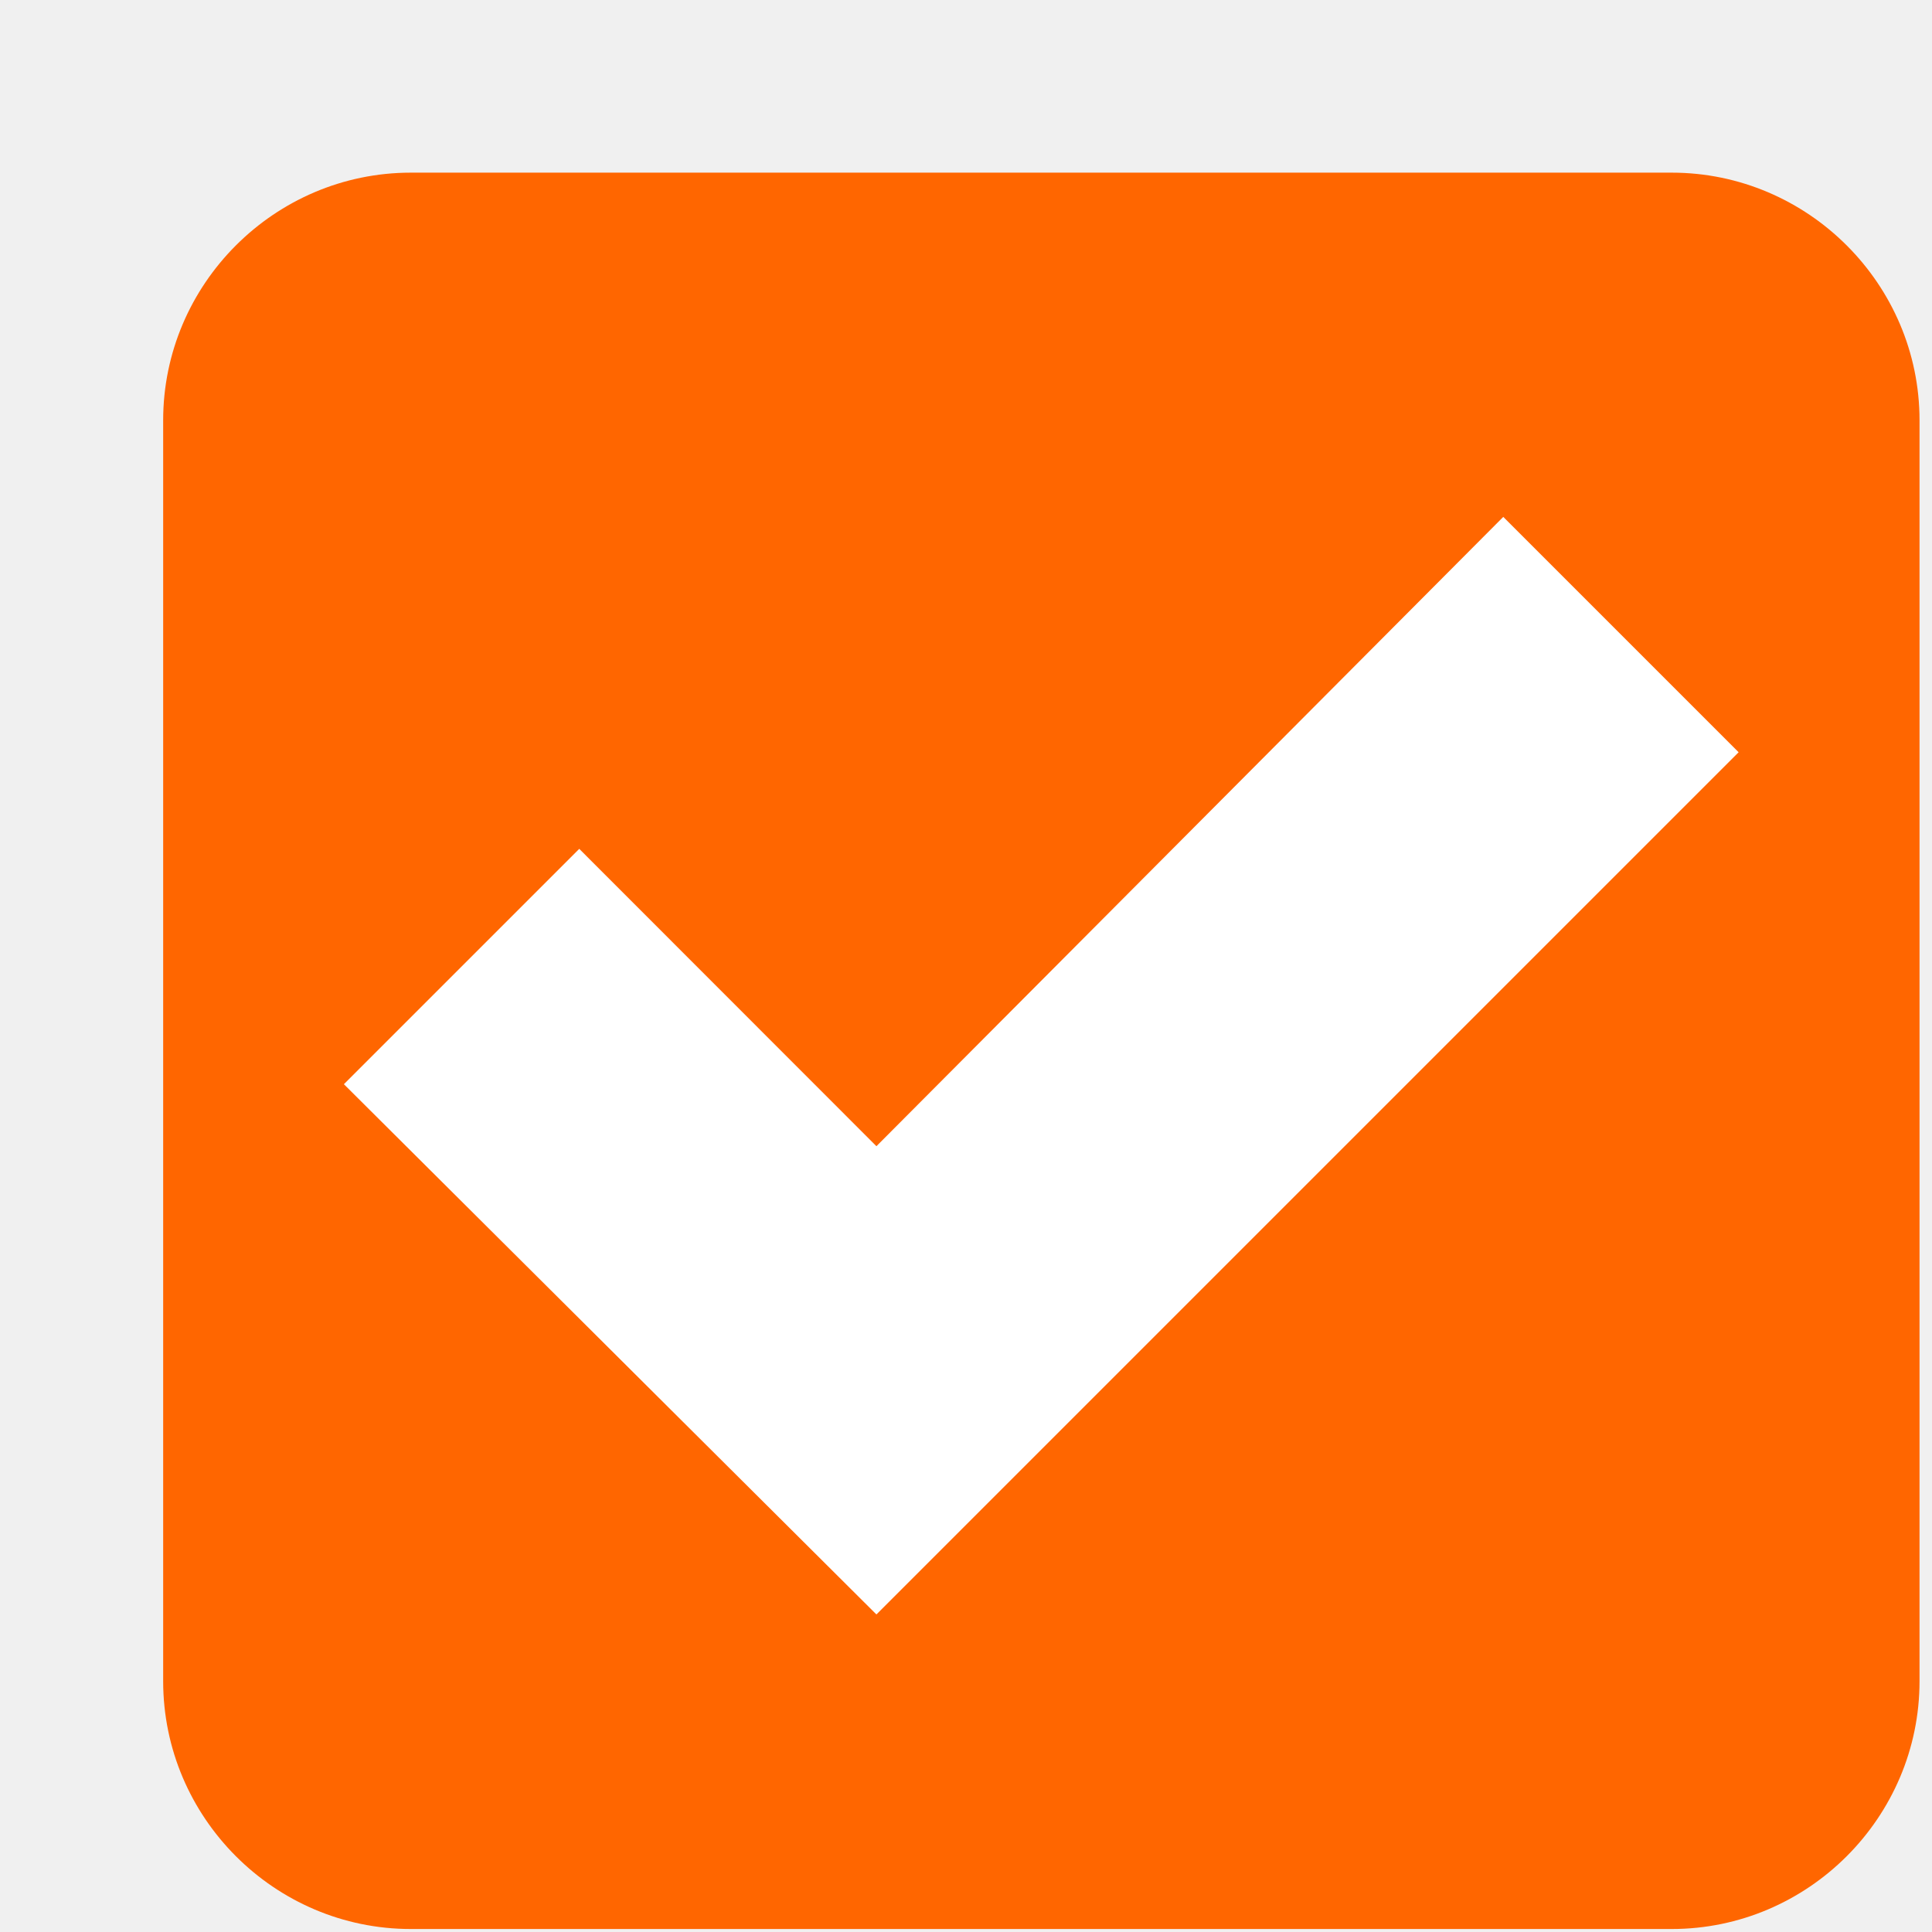
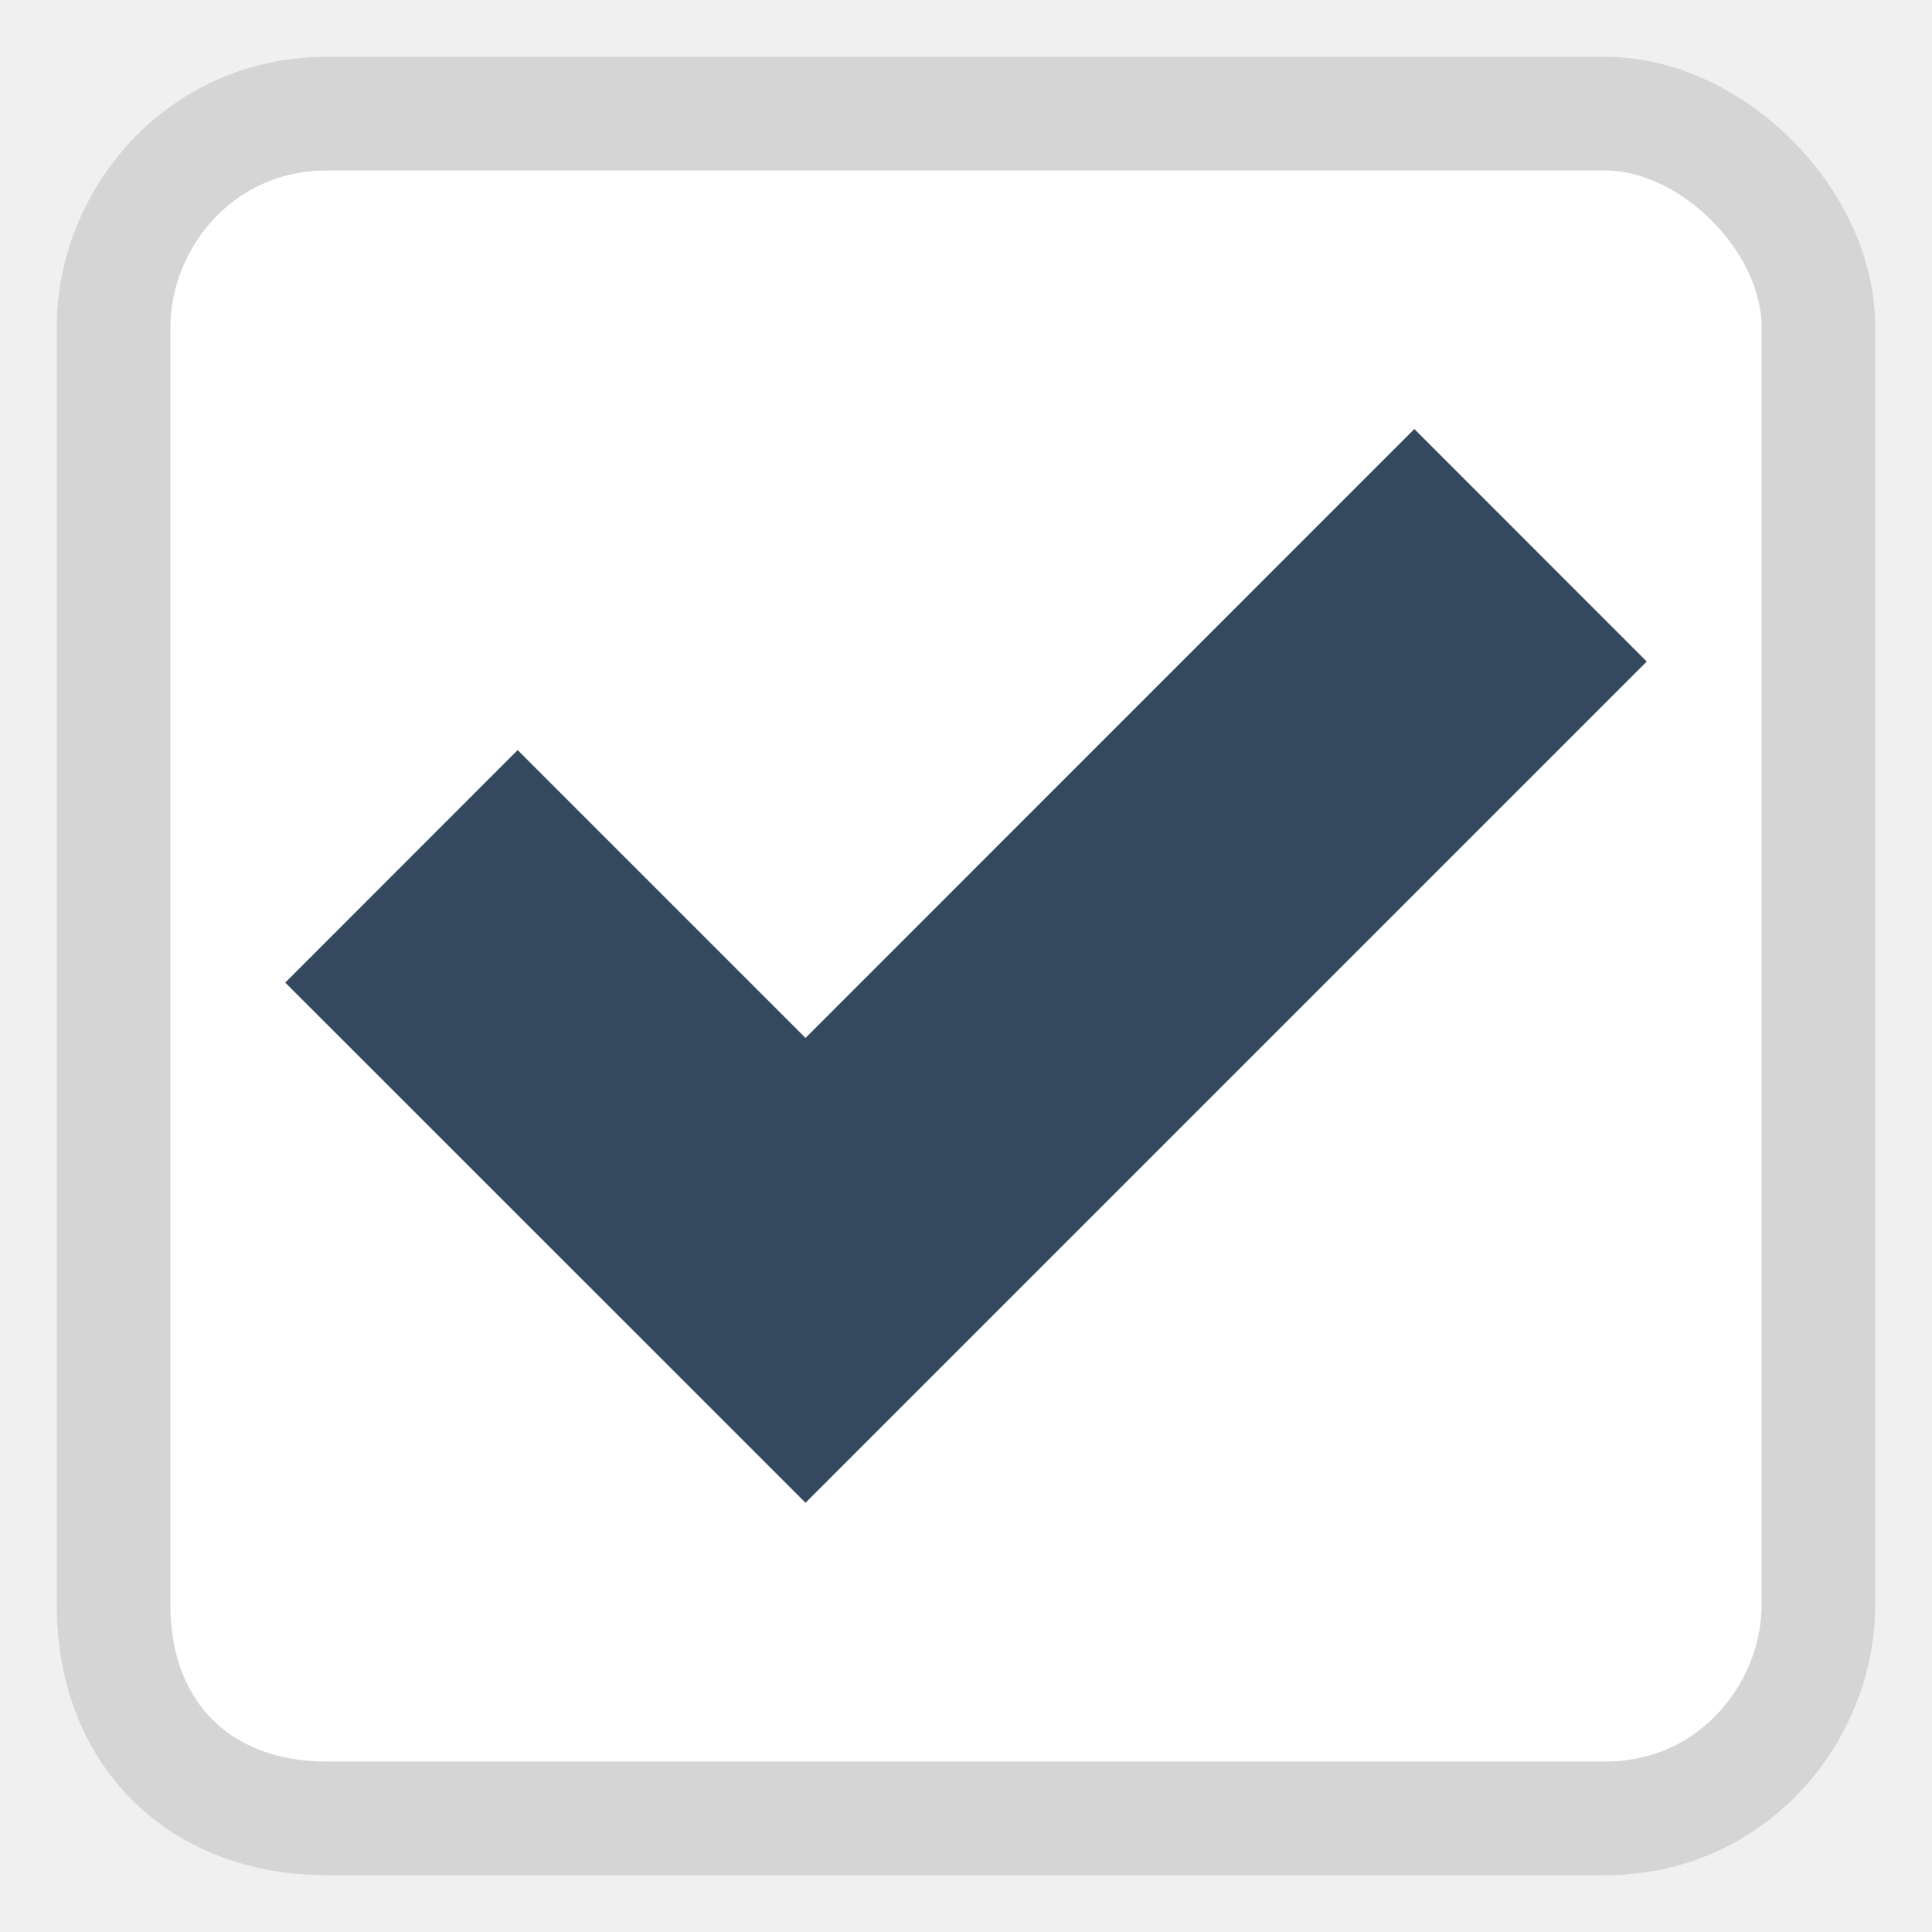
- <svg xmlns="http://www.w3.org/2000/svg" width="11" height="11" viewBox="0 0 11 11" fill="none">
-   <path d="M9.518 10.983H2.339C1.563 10.983 0.929 10.348 0.929 9.572V2.393C0.929 1.618 1.563 0.983 2.339 0.983H9.518C10.294 0.983 10.929 1.618 10.929 2.393V9.572C10.929 10.348 10.294 10.983 9.518 10.983Z" fill="#FF6600" />
-   <path d="M9.899 4.283L8.559 2.943L4.99 6.526L3.298 4.833L1.958 6.173L4.99 9.192L9.899 4.283Z" fill="white" />
+ <svg xmlns="http://www.w3.org/2000/svg" width="17" height="17" viewBox="0 0 17 17" fill="none">
+   <path d="M14.125 16H2.875C1.75 16 1 15.25 1 14.125V2.875C1 1.938 1.75 1 2.875 1H14.125C15.062 1 16 1.938 16 2.875V14.125C16 15.062 15.25 16 14.125 16Z" fill="white" stroke="#D5D5D5" stroke-miterlimit="10" />
+   <path d="M14.49 5.821L12.445 3.775L7.088 9.133L4.555 6.6L2.51 8.646L7.088 13.223L14.49 5.821Z" fill="#34495E" />
</svg>
